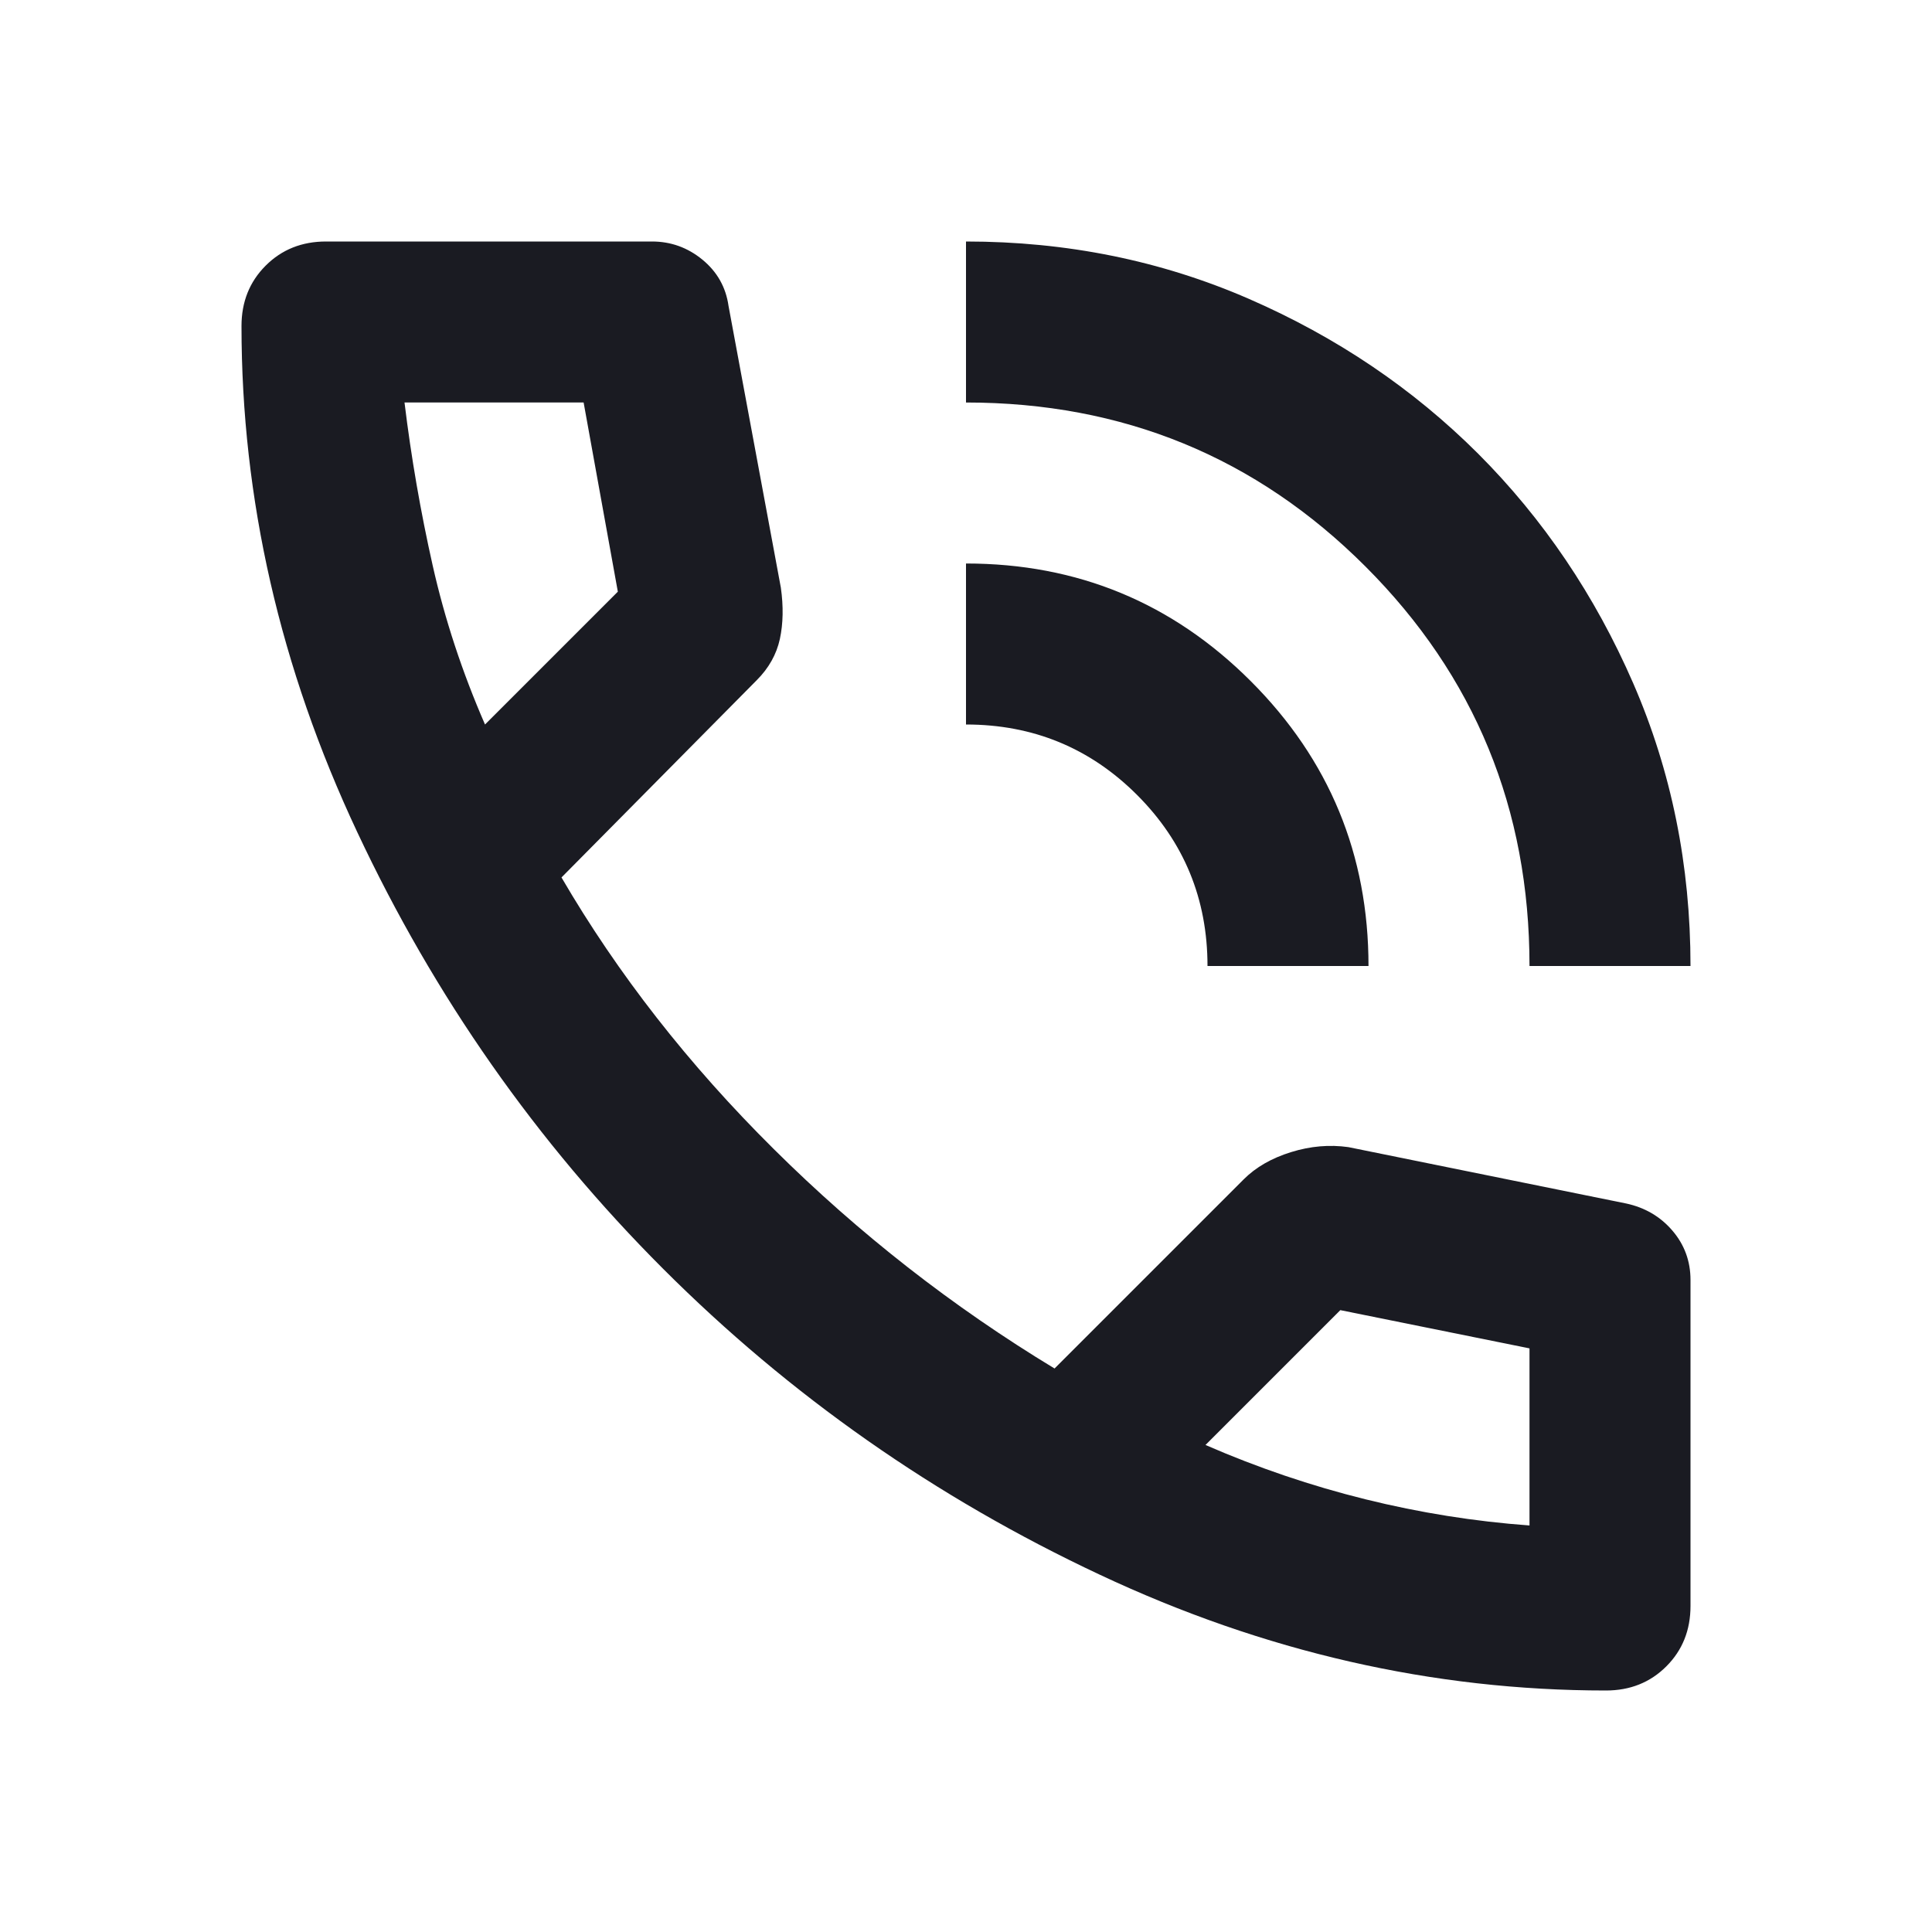
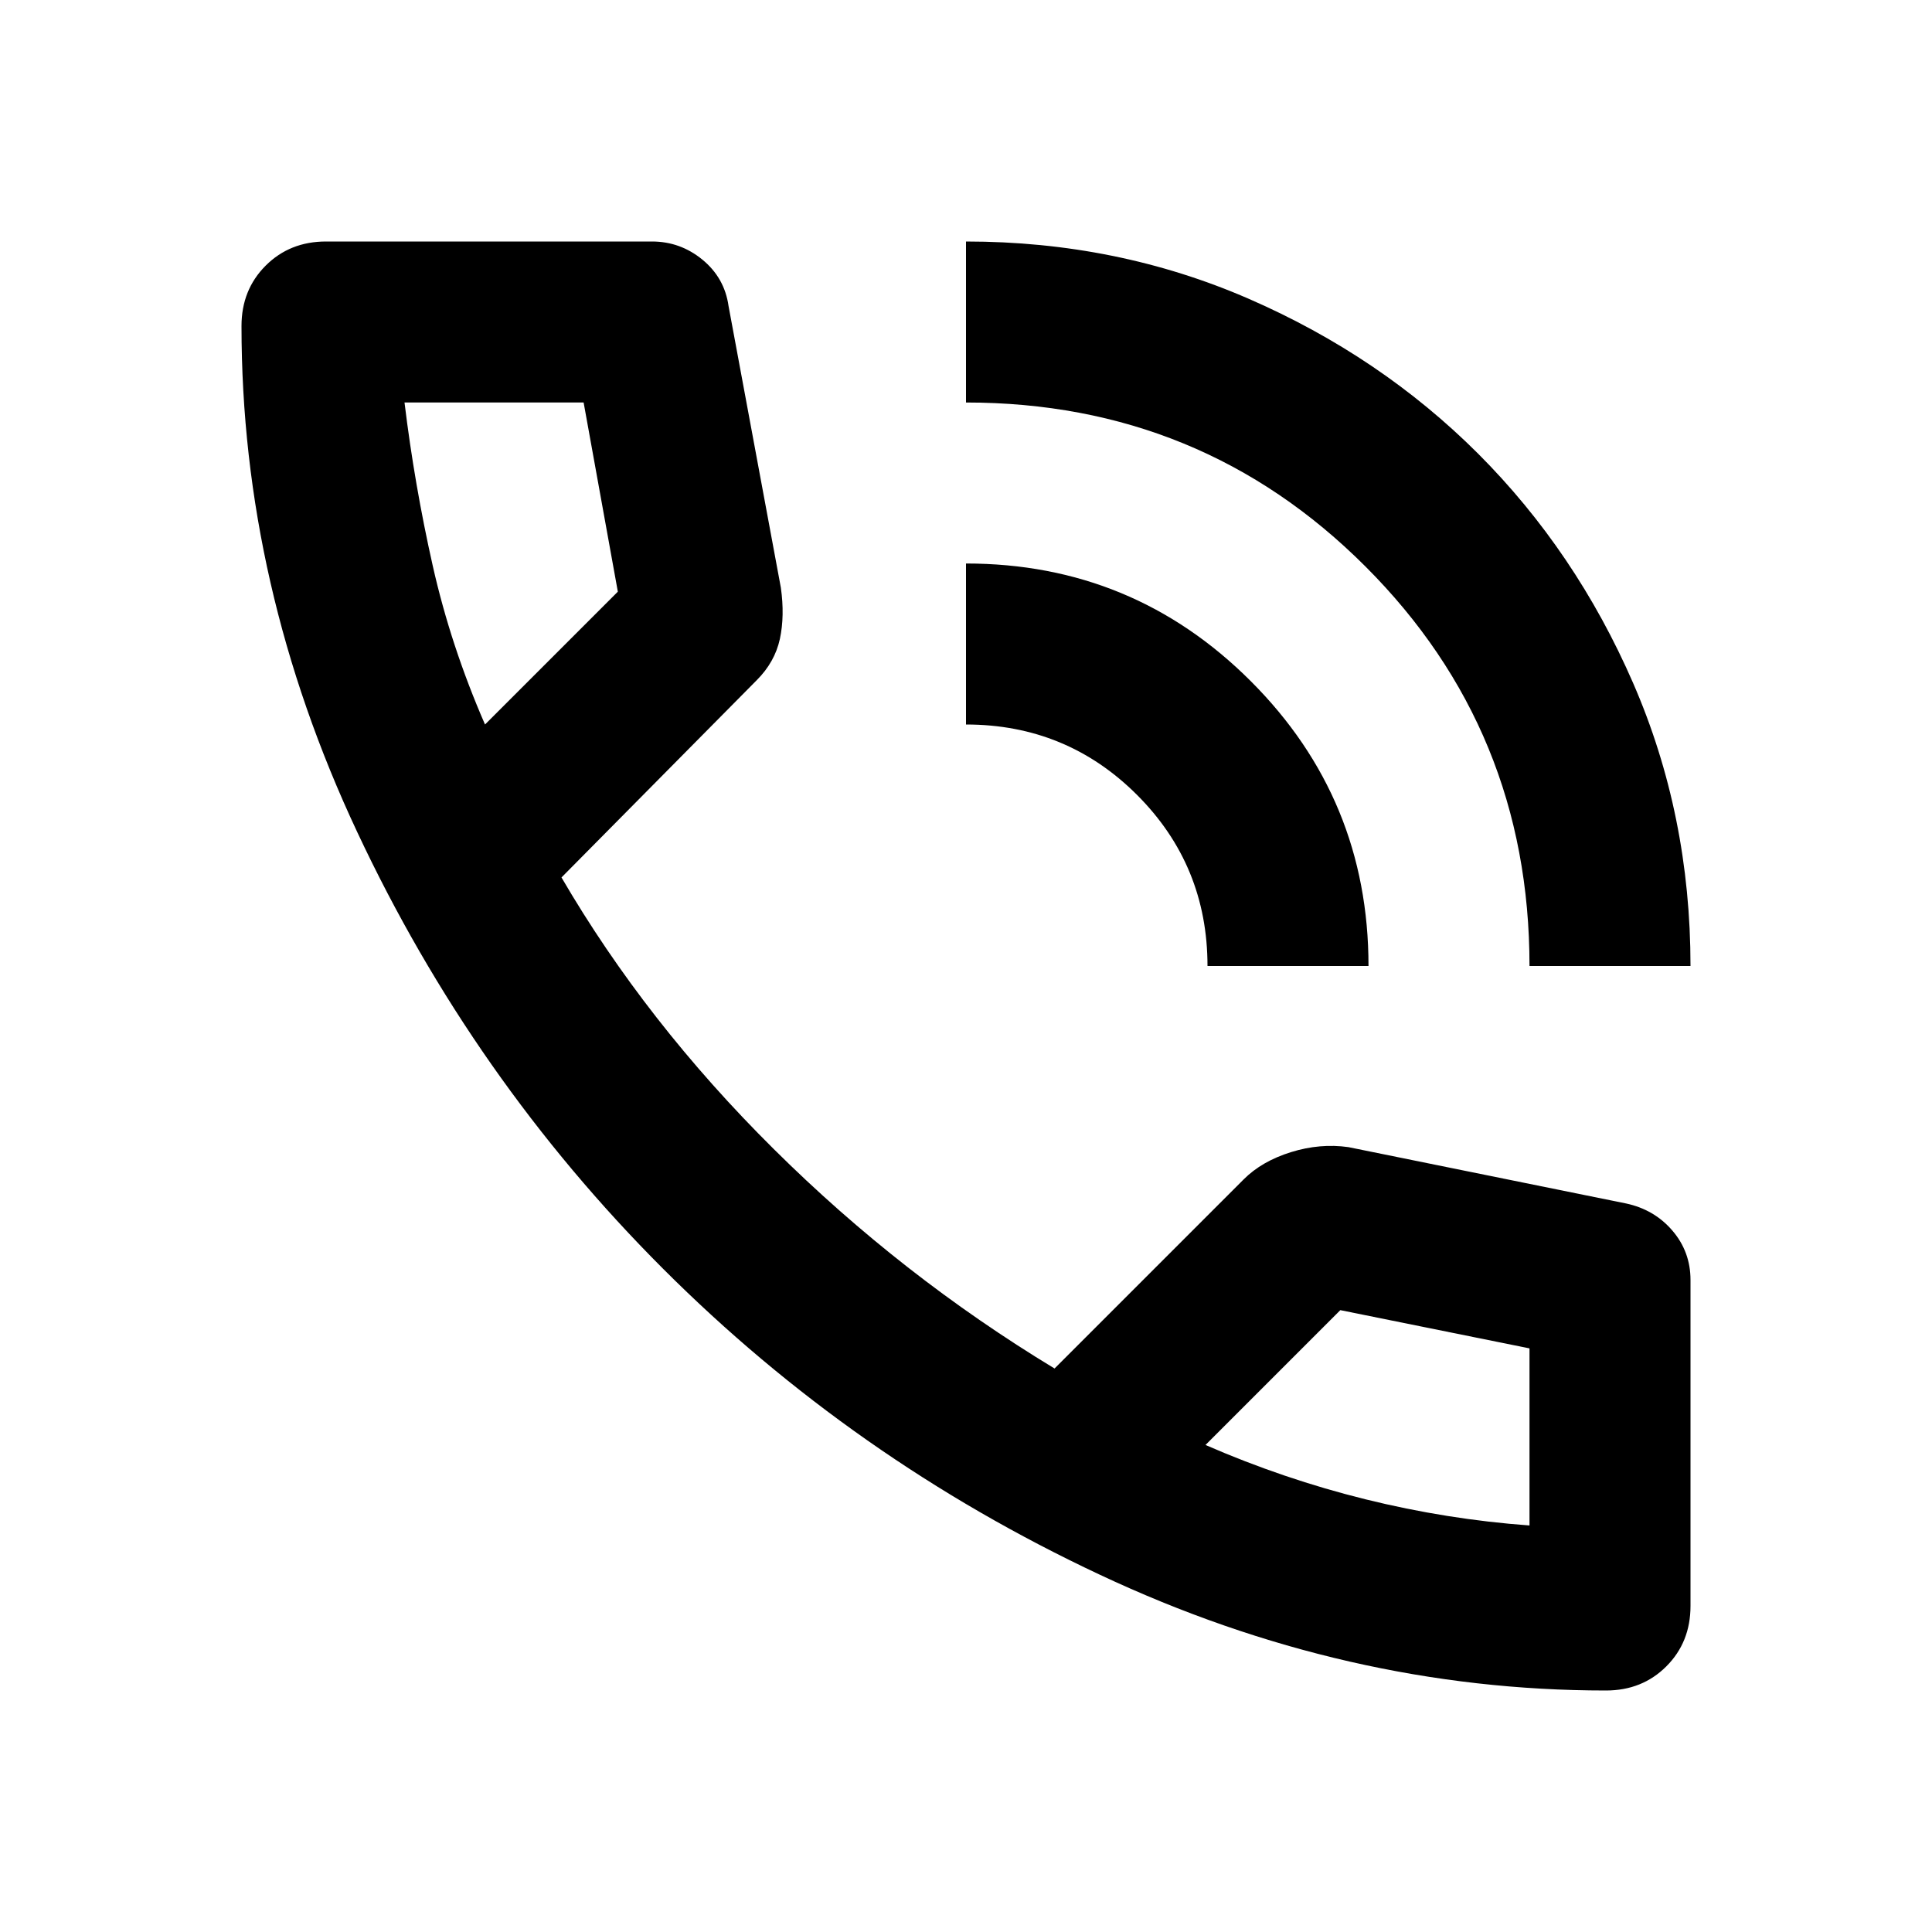
- <svg xmlns="http://www.w3.org/2000/svg" width="24" height="24" viewBox="0 0 24 24" fill="none">
+ <svg xmlns="http://www.w3.org/2000/svg" width="24" height="24" viewBox="0 0 24 24" fill="currentColor">
  <g id="icon/phone">
-     <path id="Vector" d="M19 12C19 10.05 18.321 8.396 16.962 7.037C15.604 5.679 13.95 5 12 5V3C13.25 3 14.421 3.237 15.513 3.712C16.604 4.187 17.554 4.829 18.363 5.637C19.171 6.446 19.813 7.396 20.288 8.487C20.763 9.579 21 10.75 21 12H19ZM15 12C15 11.167 14.708 10.458 14.125 9.875C13.542 9.292 12.833 9 12 9V7C13.383 7 14.563 7.487 15.538 8.462C16.513 9.437 17 10.617 17 12H15ZM19.95 21C17.8 21 15.704 20.521 13.663 19.562C11.621 18.604 9.813 17.337 8.238 15.762C6.663 14.187 5.396 12.379 4.438 10.337C3.479 8.296 3 6.2 3 4.05C3 3.75 3.1 3.5 3.3 3.3C3.5 3.1 3.75 3 4.05 3H8.1C8.333 3 8.542 3.075 8.725 3.225C8.908 3.375 9.017 3.567 9.05 3.8L9.7 7.3C9.733 7.533 9.729 7.746 9.688 7.937C9.646 8.129 9.55 8.3 9.4 8.45L6.975 10.9C7.675 12.1 8.554 13.225 9.613 14.275C10.671 15.325 11.833 16.233 13.1 17L15.45 14.65C15.6 14.5 15.796 14.387 16.038 14.312C16.279 14.237 16.517 14.217 16.75 14.25L20.2 14.95C20.433 15 20.625 15.112 20.775 15.287C20.925 15.462 21 15.667 21 15.9V19.95C21 20.25 20.9 20.5 20.7 20.7C20.5 20.9 20.25 21 19.95 21ZM6.025 9L7.675 7.35L7.25 5H5.025C5.108 5.683 5.225 6.358 5.375 7.025C5.525 7.692 5.742 8.35 6.025 9ZM14.975 17.95C15.625 18.233 16.288 18.458 16.963 18.625C17.638 18.792 18.317 18.9 19 18.95V16.75L16.65 16.275L14.975 17.95Z" fill="#1A1B22" />
+     <path id="Vector" d="M19 12C19 10.05 18.321 8.396 16.962 7.037C15.604 5.679 13.95 5 12 5V3C13.25 3 14.421 3.237 15.513 3.712C16.604 4.187 17.554 4.829 18.363 5.637C19.171 6.446 19.813 7.396 20.288 8.487C20.763 9.579 21 10.75 21 12H19ZM15 12C15 11.167 14.708 10.458 14.125 9.875C13.542 9.292 12.833 9 12 9V7C13.383 7 14.563 7.487 15.538 8.462C16.513 9.437 17 10.617 17 12H15ZM19.95 21C17.8 21 15.704 20.521 13.663 19.562C11.621 18.604 9.813 17.337 8.238 15.762C6.663 14.187 5.396 12.379 4.438 10.337C3.479 8.296 3 6.2 3 4.05C3 3.75 3.1 3.5 3.3 3.3C3.5 3.1 3.75 3 4.05 3H8.1C8.333 3 8.542 3.075 8.725 3.225C8.908 3.375 9.017 3.567 9.05 3.8L9.7 7.3C9.733 7.533 9.729 7.746 9.688 7.937C9.646 8.129 9.55 8.3 9.4 8.45L6.975 10.9C7.675 12.1 8.554 13.225 9.613 14.275C10.671 15.325 11.833 16.233 13.1 17L15.45 14.65C15.6 14.5 15.796 14.387 16.038 14.312C16.279 14.237 16.517 14.217 16.75 14.25L20.2 14.95C20.433 15 20.625 15.112 20.775 15.287C20.925 15.462 21 15.667 21 15.9V19.95C21 20.25 20.9 20.5 20.7 20.7C20.5 20.9 20.25 21 19.95 21ZM6.025 9L7.675 7.35L7.25 5H5.025C5.108 5.683 5.225 6.358 5.375 7.025C5.525 7.692 5.742 8.35 6.025 9ZM14.975 17.95C15.625 18.233 16.288 18.458 16.963 18.625C17.638 18.792 18.317 18.9 19 18.95V16.75L16.65 16.275L14.975 17.95Z" />
  </g>
</svg>
